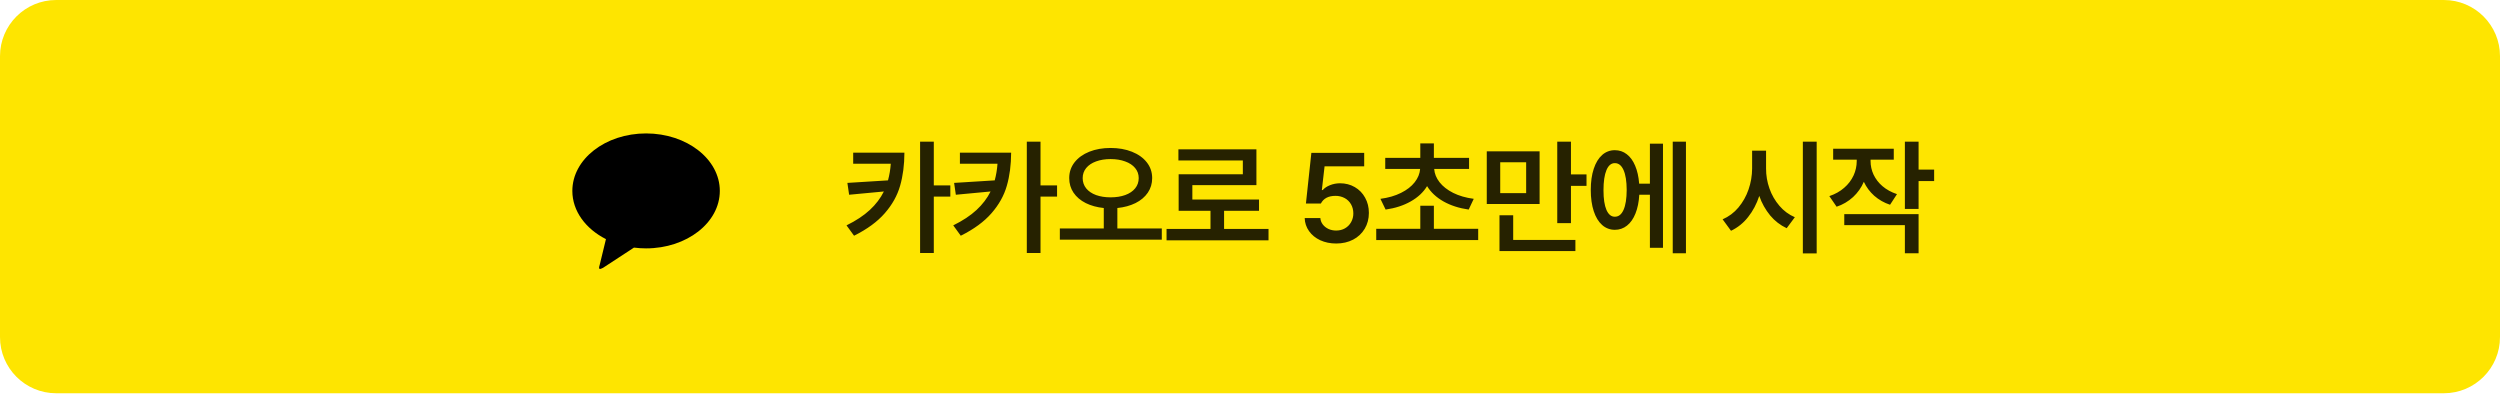
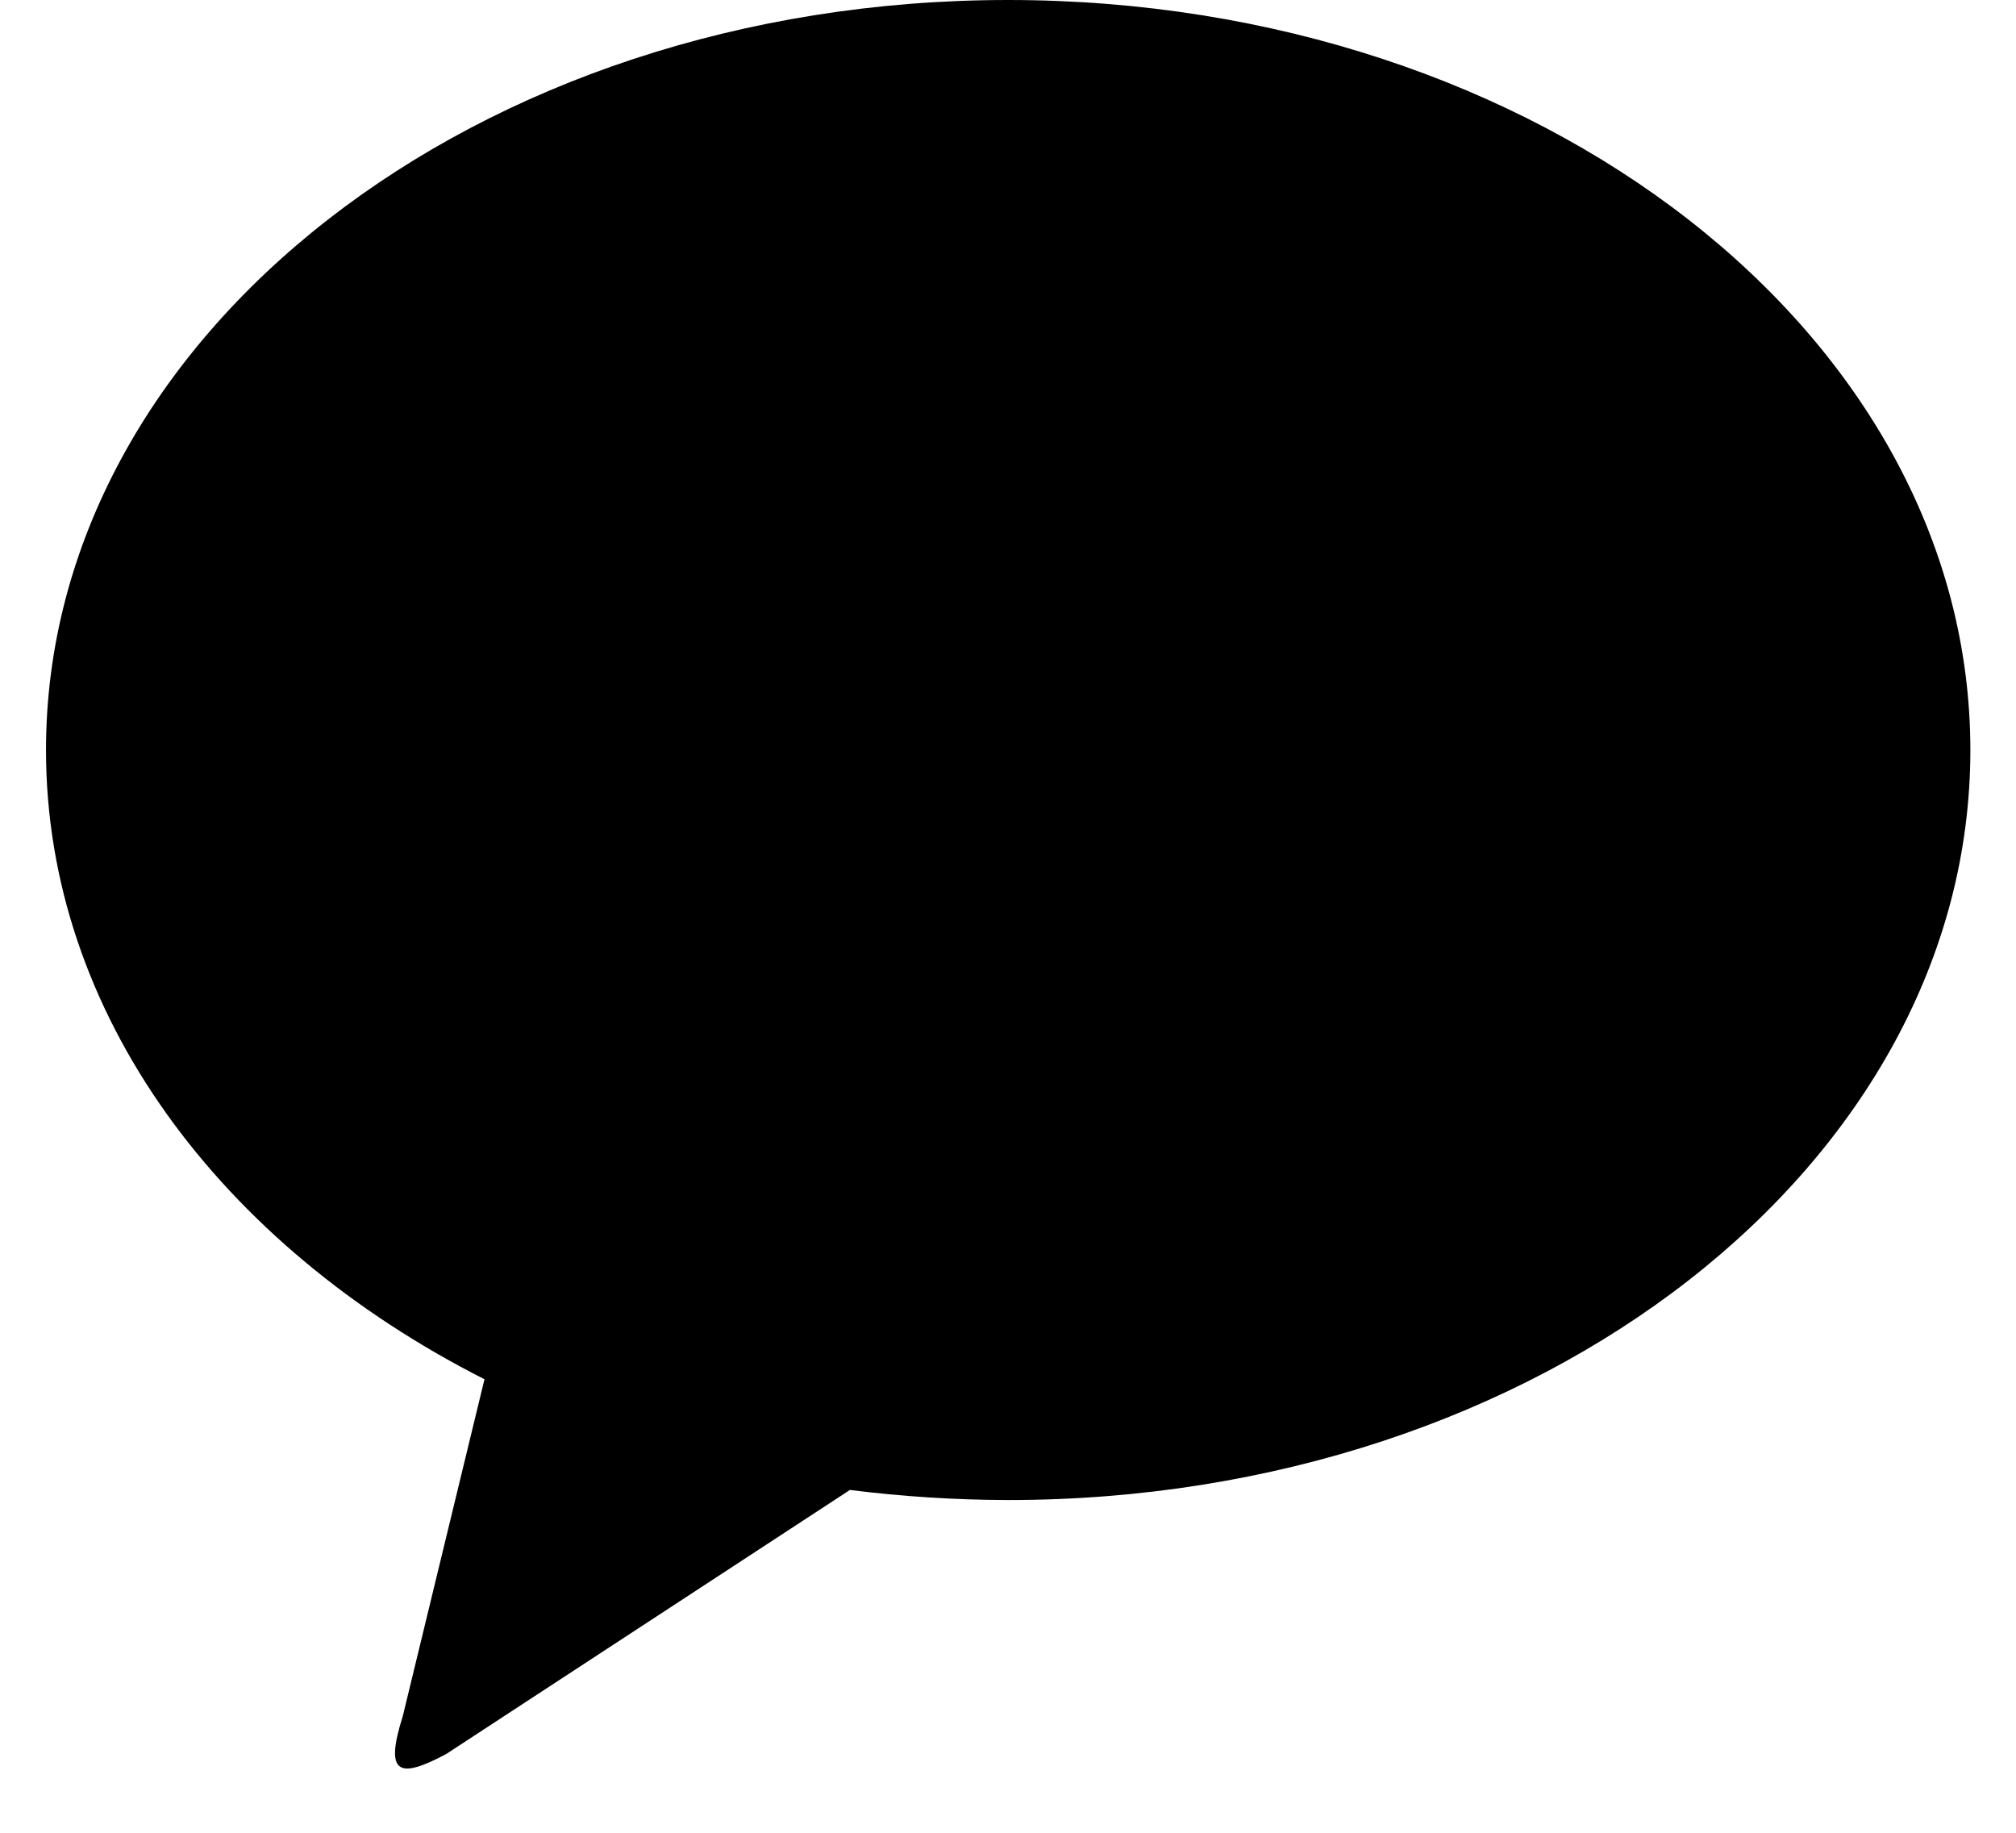
- <svg xmlns="http://www.w3.org/2000/svg" width="356" height="56" fill="none">
-   <rect width="356" height="56" fill="#FEE500" rx="8" />
-   <path fill="#000" d="M92.001 19c5.8 0 10.501 3.664 10.501 8.185 0 4.52-4.701 8.184-10.5 8.184a14.004 14.004 0 0 1-1.727-.11l-4.408 2.883c-.501.265-.678.236-.472-.413l.892-3.678c-2.88-1.46-4.785-3.99-4.785-6.866 0-4.52 4.7-8.185 10.5-8.185" />
-   <path fill="#000" fill-opacity=".85" d="M128.789 21.738c-.006 1.746-.211 3.32-.615 4.72-.399 1.395-1.125 2.695-2.18 3.902-1.049 1.207-2.508 2.277-4.377 3.208l-1.072-1.476c1.348-.662 2.452-1.392 3.313-2.189.862-.797 1.53-1.675 2.004-2.636l-4.948.465-.246-1.687 5.783-.36c.205-.75.337-1.538.396-2.365h-5.353v-1.582h7.295Zm2.232-1.564h1.952v6.223h2.355v1.6h-2.355v8.032h-1.952V20.174Zm12.965 1.564c-.006 1.746-.211 3.32-.616 4.72-.398 1.395-1.125 2.695-2.179 3.902-1.049 1.207-2.508 2.277-4.377 3.208l-1.072-1.476c1.347-.662 2.452-1.392 3.313-2.189.861-.797 1.529-1.675 2.004-2.636l-4.948.465-.246-1.687 5.783-.36c.205-.75.337-1.538.395-2.365h-5.352v-1.582h7.295Zm2.232-1.564h1.951v6.223h2.356v1.6h-2.356v8.032h-1.951V20.174Zm11.927.896c1.131 0 2.145.179 3.041.536.903.358 1.609.862 2.118 1.512.51.65.765 1.398.765 2.241 0 .78-.208 1.474-.624 2.083-.416.61-.999 1.102-1.749 1.477-.75.37-1.611.604-2.584.703v2.91h6.328v1.599h-14.519v-1.6h6.257v-2.909c-.966-.1-1.822-.334-2.566-.703-.744-.375-1.324-.867-1.74-1.477-.41-.609-.615-1.303-.615-2.083 0-.843.252-1.59.755-2.24.51-.651 1.21-1.155 2.101-1.513.896-.357 1.907-.536 3.032-.536Zm-3.972 4.29c0 .562.167 1.051.501 1.467.334.41.802.727 1.406.95.603.216 1.292.325 2.065.325.785 0 1.48-.109 2.083-.326.61-.222 1.081-.539 1.415-.949.34-.416.51-.905.51-1.468 0-.545-.17-1.022-.51-1.432-.34-.41-.814-.724-1.424-.94-.603-.223-1.294-.335-2.074-.335-.773 0-1.462.112-2.065.334-.598.217-1.067.53-1.406.94-.334.41-.501.889-.501 1.433Zm26.464 8.859h-14.52v-1.617h6.258v-2.584h-4.535v-5.204h9.141v-1.968h-9.176v-1.582h11.109v5.097h-9.123v2.057h9.492v1.6h-4.974v2.584h6.328v1.617Zm9.633.457c-.838 0-1.593-.156-2.267-.466-.668-.31-1.199-.741-1.591-1.292a3.328 3.328 0 0 1-.624-1.863h2.232c.024.334.138.635.343.905.205.27.475.483.809.642.334.152.7.228 1.098.228.469 0 .888-.105 1.257-.316.375-.217.665-.51.87-.88a2.47 2.47 0 0 0 .317-1.247c0-.48-.109-.911-.326-1.292a2.268 2.268 0 0 0-.905-.888 2.708 2.708 0 0 0-1.318-.316c-1.002 0-1.694.363-2.074 1.09h-2.127l.773-7.208h7.524v1.916h-5.643l-.387 3.375h.123c.252-.287.598-.518 1.037-.694.44-.176.914-.267 1.424-.272.78 0 1.483.181 2.11.545a3.829 3.829 0 0 1 1.467 1.511c.358.639.537 1.36.537 2.162 0 .838-.197 1.588-.589 2.25a4.115 4.115 0 0 1-1.653 1.556c-.709.37-1.514.554-2.417.554Zm20.224-.492h-14.519v-1.6h6.275v-3.287h1.934v3.287h6.31v1.6Zm-13.922-5.871c1.12-.147 2.095-.428 2.927-.844.838-.416 1.488-.92 1.951-1.512.469-.598.727-1.23.774-1.898h-4.966v-1.582h4.992V20.42h1.934v2.057h5.01v1.582h-4.966c.047.668.301 1.297.764 1.89.463.591 1.111 1.098 1.943 1.52.838.416 1.813.697 2.926.843l-.72 1.53c-1.365-.194-2.564-.58-3.595-1.16-1.025-.586-1.802-1.313-2.329-2.18-.527.873-1.304 1.6-2.329 2.18-1.02.58-2.212.966-3.577 1.16l-.739-1.53Zm22.668.738h-7.524v-7.506h7.524v7.506Zm-5.713 1.6h1.951v3.515h8.859v1.582h-10.81V30.65Zm3.797-3.147v-4.395h-3.692v4.395h3.692Zm4.429-7.33h1.952v4.658h2.214v1.635h-2.214v5.308h-1.952V20.174Zm18.326 15.89h-1.881v-15.89h1.881v15.89Zm-13.553-9.017c0-1.154.141-2.156.422-3.006.281-.855.68-1.512 1.195-1.969a2.665 2.665 0 0 1 1.811-.685c.639 0 1.204.19 1.696.571.498.38.897.929 1.196 1.644.304.714.495 1.564.571 2.548h1.529v-5.695h1.863v14.836h-1.863v-7.559h-1.512c-.058 1.026-.24 1.916-.544 2.672-.299.75-.701 1.325-1.205 1.723a2.712 2.712 0 0 1-1.731.598 2.666 2.666 0 0 1-1.811-.686c-.515-.457-.914-1.113-1.195-1.969-.281-.861-.422-1.869-.422-3.023Zm1.811.053c0 1.212.14 2.144.422 2.794.287.65.685.973 1.195.967.533.006.946-.319 1.239-.975.293-.656.443-1.603.448-2.84-.005-1.23-.155-2.173-.448-2.83-.293-.661-.706-.99-1.239-.984-.516-.005-.914.326-1.195.994-.282.668-.422 1.626-.422 2.874Zm23.151-3.112c-.006.979.155 1.93.483 2.857a7.67 7.67 0 0 0 1.424 2.47 5.94 5.94 0 0 0 2.189 1.617l-1.161 1.564a6.791 6.791 0 0 1-2.346-1.81 9.019 9.019 0 0 1-1.556-2.787c-.375 1.143-.905 2.145-1.591 3.006a6.74 6.74 0 0 1-2.434 1.96L245.3 31.23a6.036 6.036 0 0 0 2.242-1.67 8.022 8.022 0 0 0 1.45-2.575 9.283 9.283 0 0 0 .51-2.997v-2.531h1.986v2.531Zm5.238-3.814h1.969v15.908h-1.969V20.174Zm9.642 2.76c0 .668.141 1.31.422 1.924a4.947 4.947 0 0 0 1.274 1.653c.569.486 1.257.864 2.066 1.134l-.985 1.511a6.424 6.424 0 0 1-2.258-1.283 6.164 6.164 0 0 1-1.477-1.986 6.35 6.35 0 0 1-1.529 2.17 6.482 6.482 0 0 1-2.347 1.38l-1.037-1.511c.826-.276 1.532-.671 2.118-1.187a5.162 5.162 0 0 0 1.336-1.758 4.925 4.925 0 0 0 .448-2.047v-.194h-3.357v-1.564h8.631v1.564h-3.305v.194Zm-3.744 7.558h10.582v5.573h-1.951v-4.008h-8.631v-1.565Zm8.631-10.318h1.951v3.973h2.215v1.634h-2.215v3.973h-1.951v-9.58Z" />
+ <svg xmlns="http://www.w3.org/2000/svg" width="22" height="20" viewBox="0 0 22 20" fill="none">
+   <path d="M11.001 0C16.801 0 21.502 3.664 21.502 8.185C21.502 12.705 16.801 16.369 11.002 16.369C10.425 16.368 9.848 16.331 9.275 16.259L4.867 19.142C4.366 19.407 4.189 19.378 4.395 18.729L5.287 15.051C2.407 13.591 0.502 11.061 0.502 8.185C0.502 3.665 5.202 0 11.002 0" fill="black" />
</svg>
